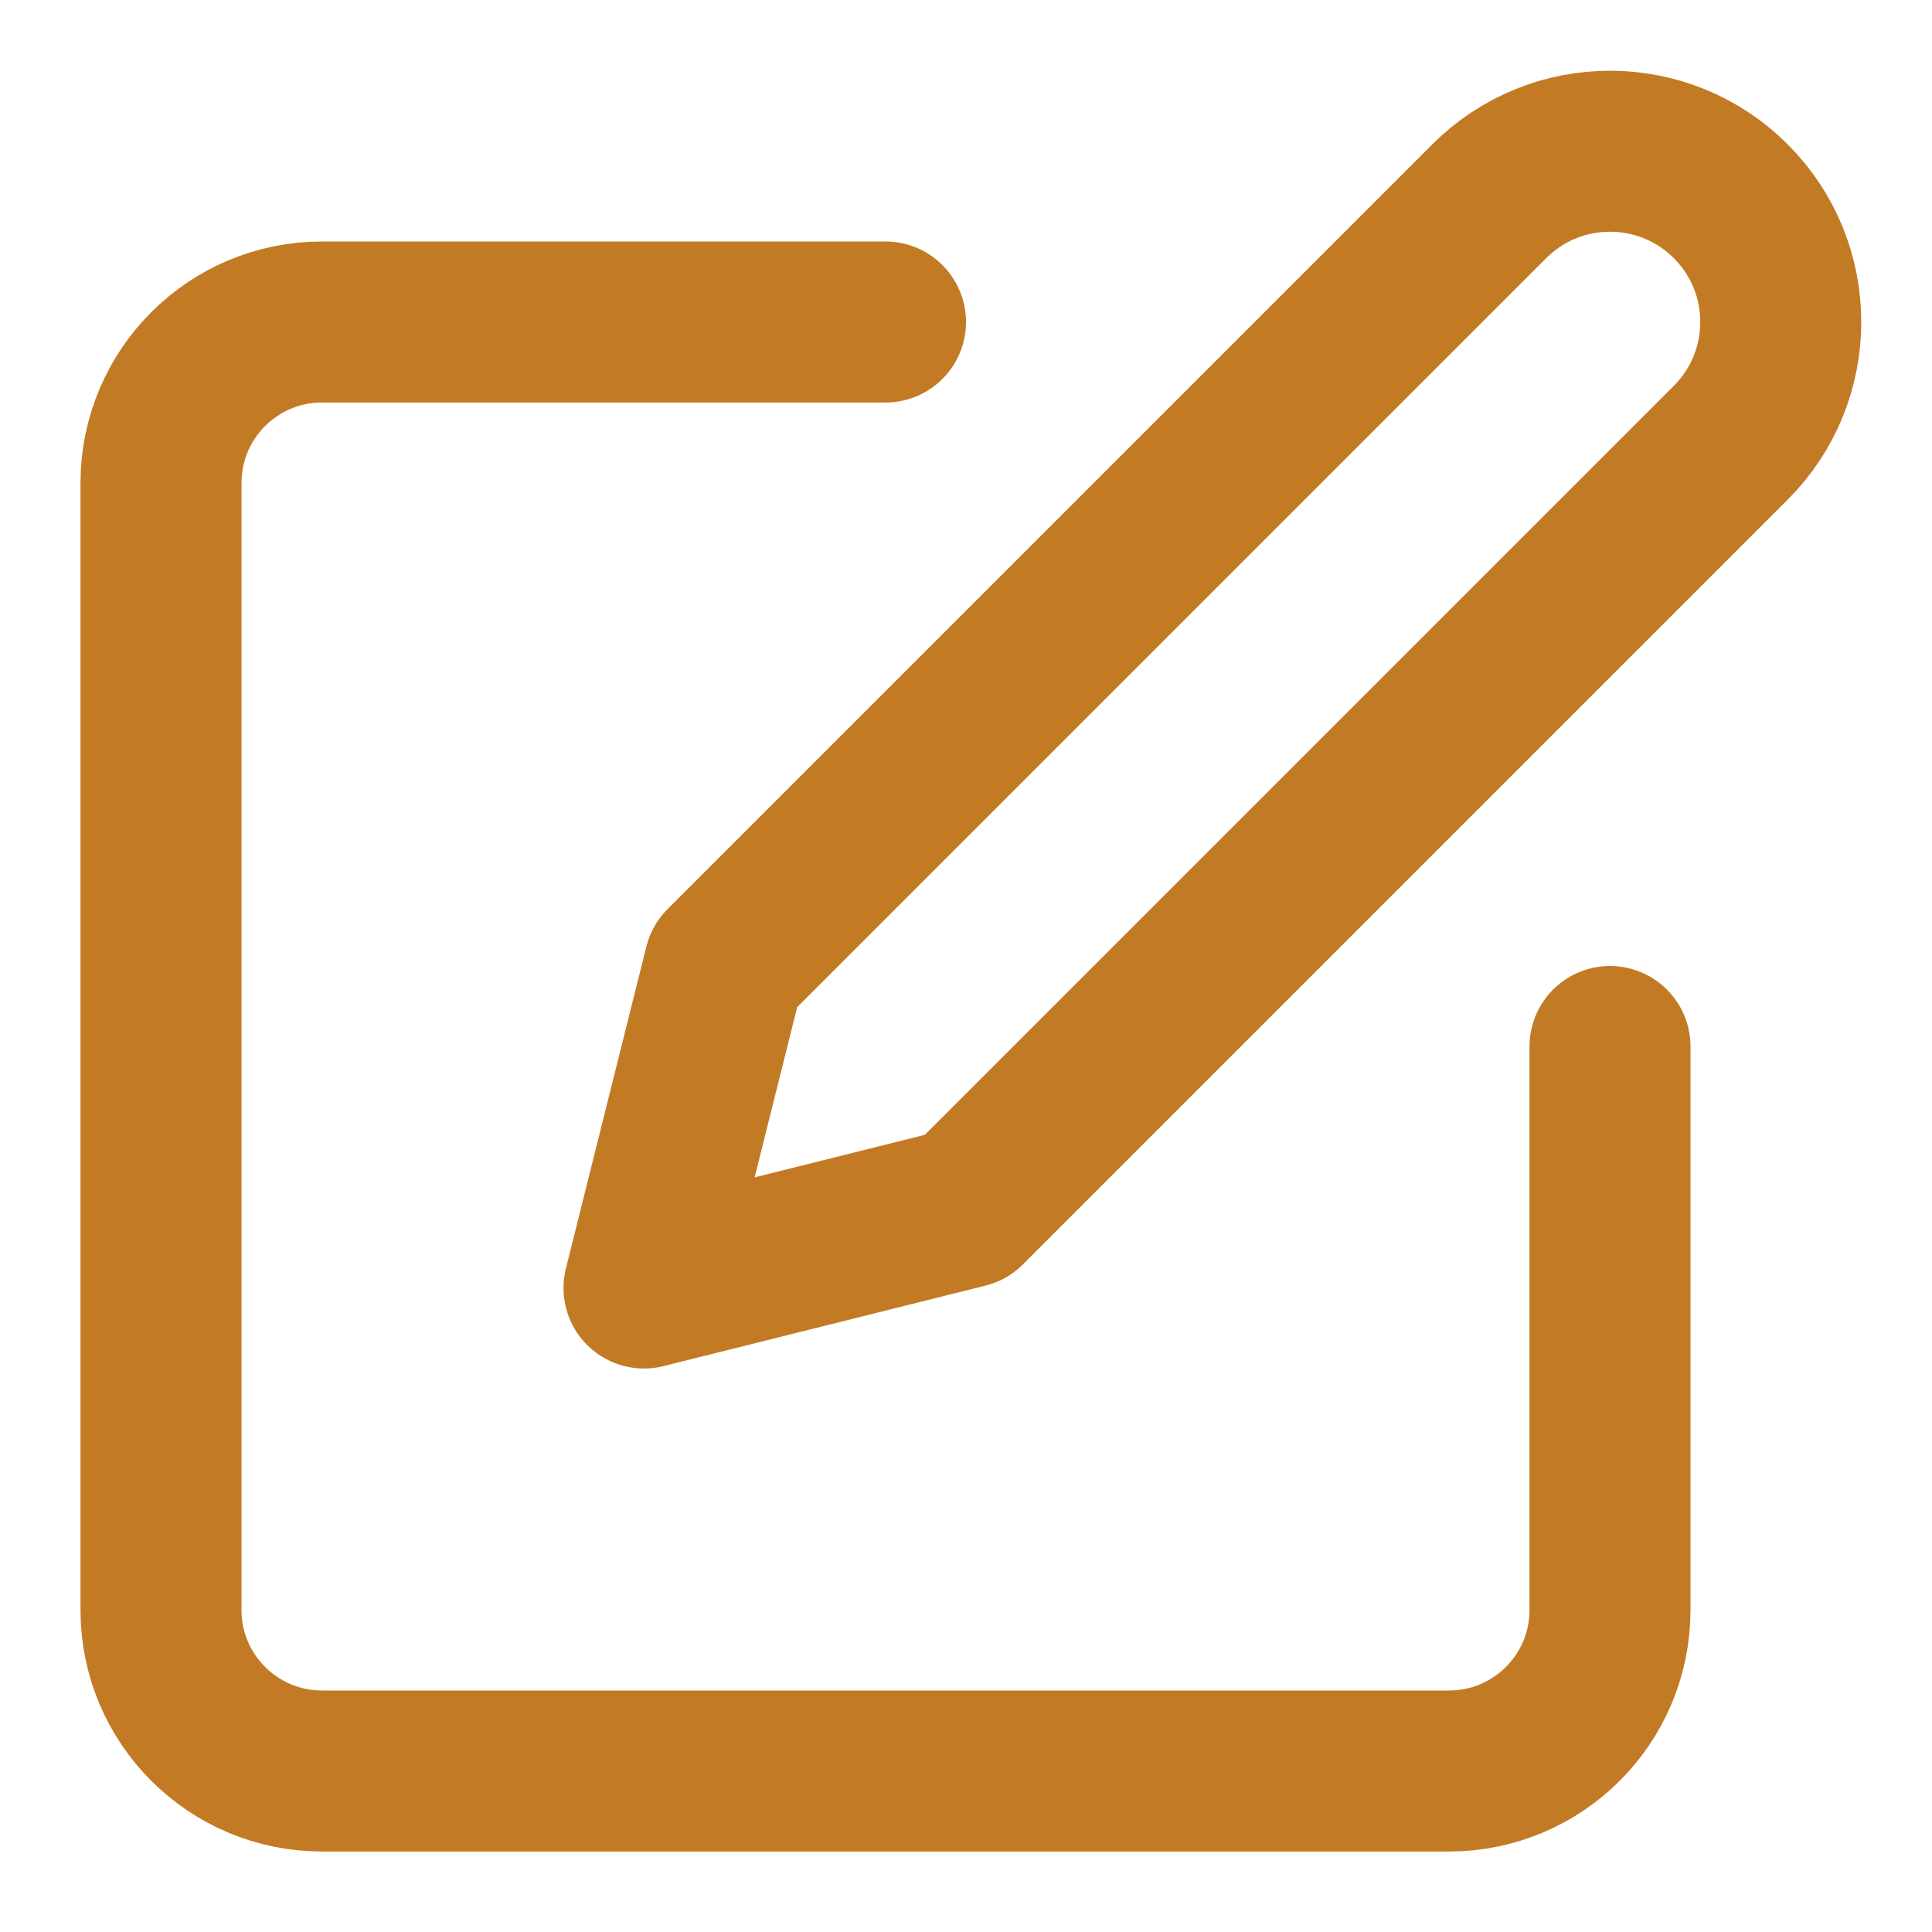
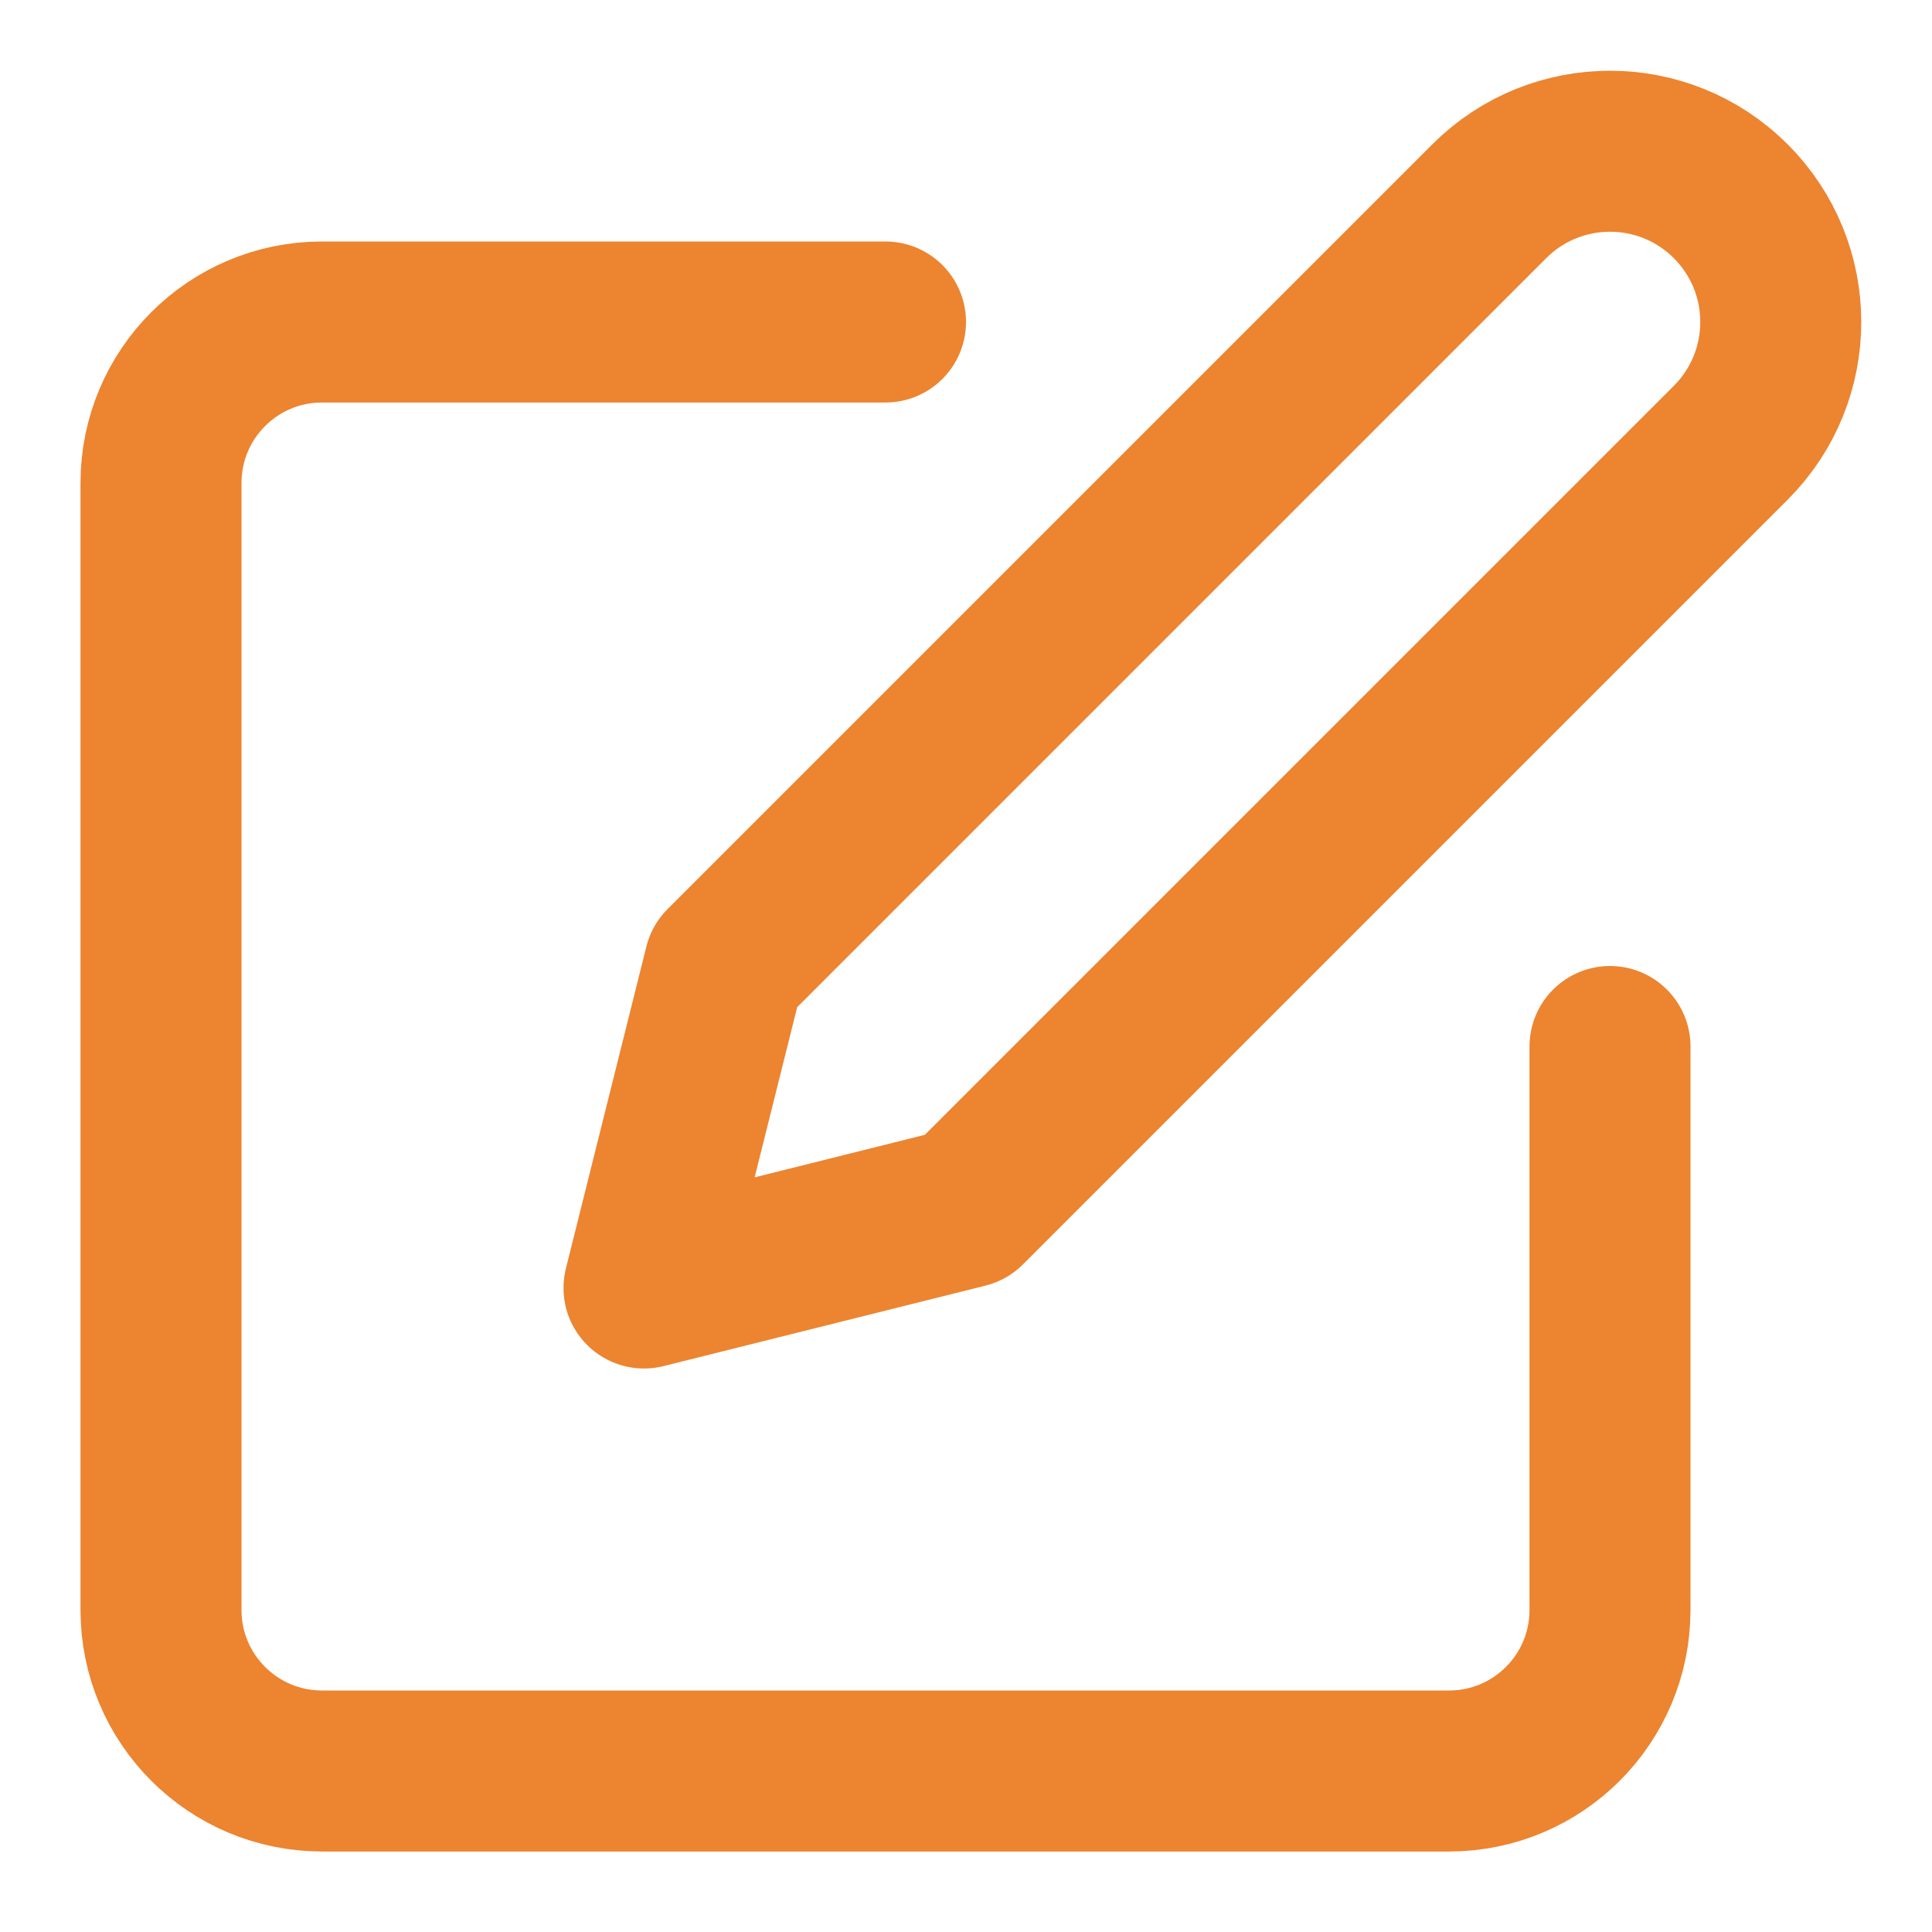
- <svg xmlns="http://www.w3.org/2000/svg" width="24" height="24" viewBox="0 0 24 24" fill="none" stroke="#C37A24" stroke-width="2" stroke-linecap="round" stroke-linejoin="round" class="feather feather-edit">
+ <svg xmlns="http://www.w3.org/2000/svg" width="24" height="24" viewBox="0 0 24 24" fill="none" stroke="#ed842f" stroke-width="2" stroke-linecap="round" stroke-linejoin="round" class="feather feather-edit">
  <path d="M11 4H4a2 2 0 0 0-2 2v14a2 2 0 0 0 2 2h14a2 2 0 0 0 2-2v-7" />
  <path d="M18.5 2.5a2.121 2.121 0 0 1 3 3L12 15l-4 1 1-4 9.5-9.5z" />
</svg>
